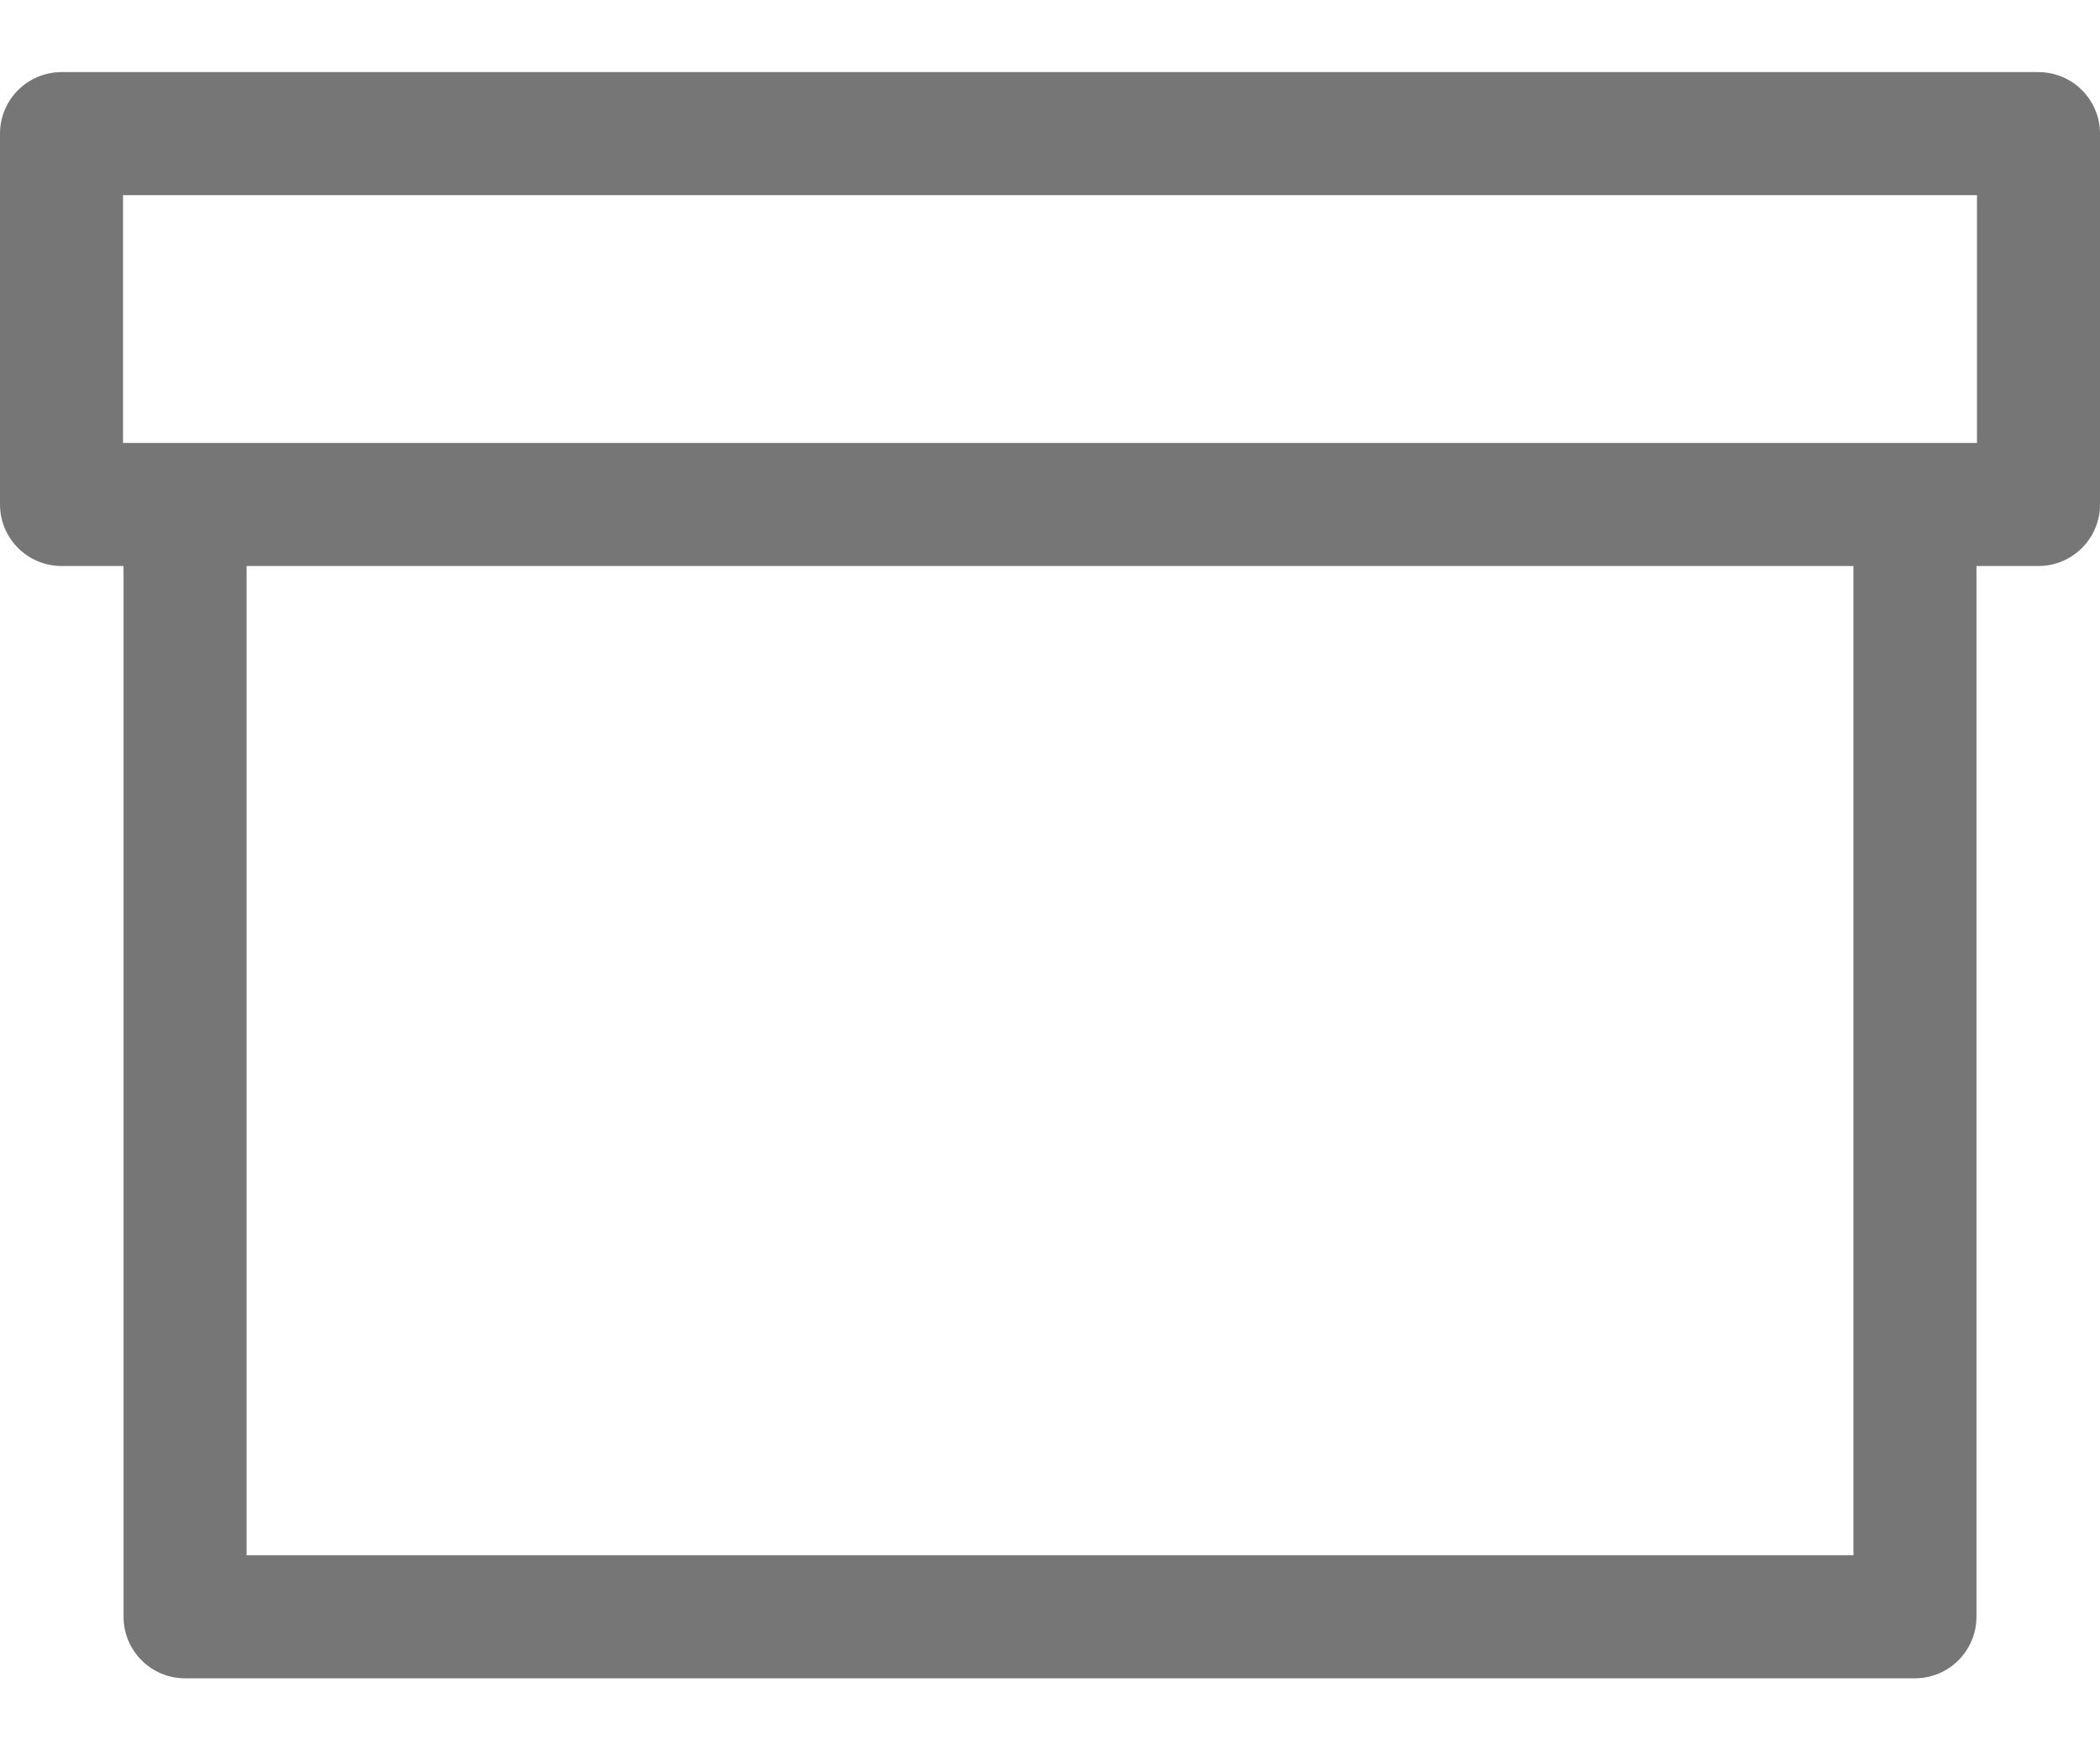
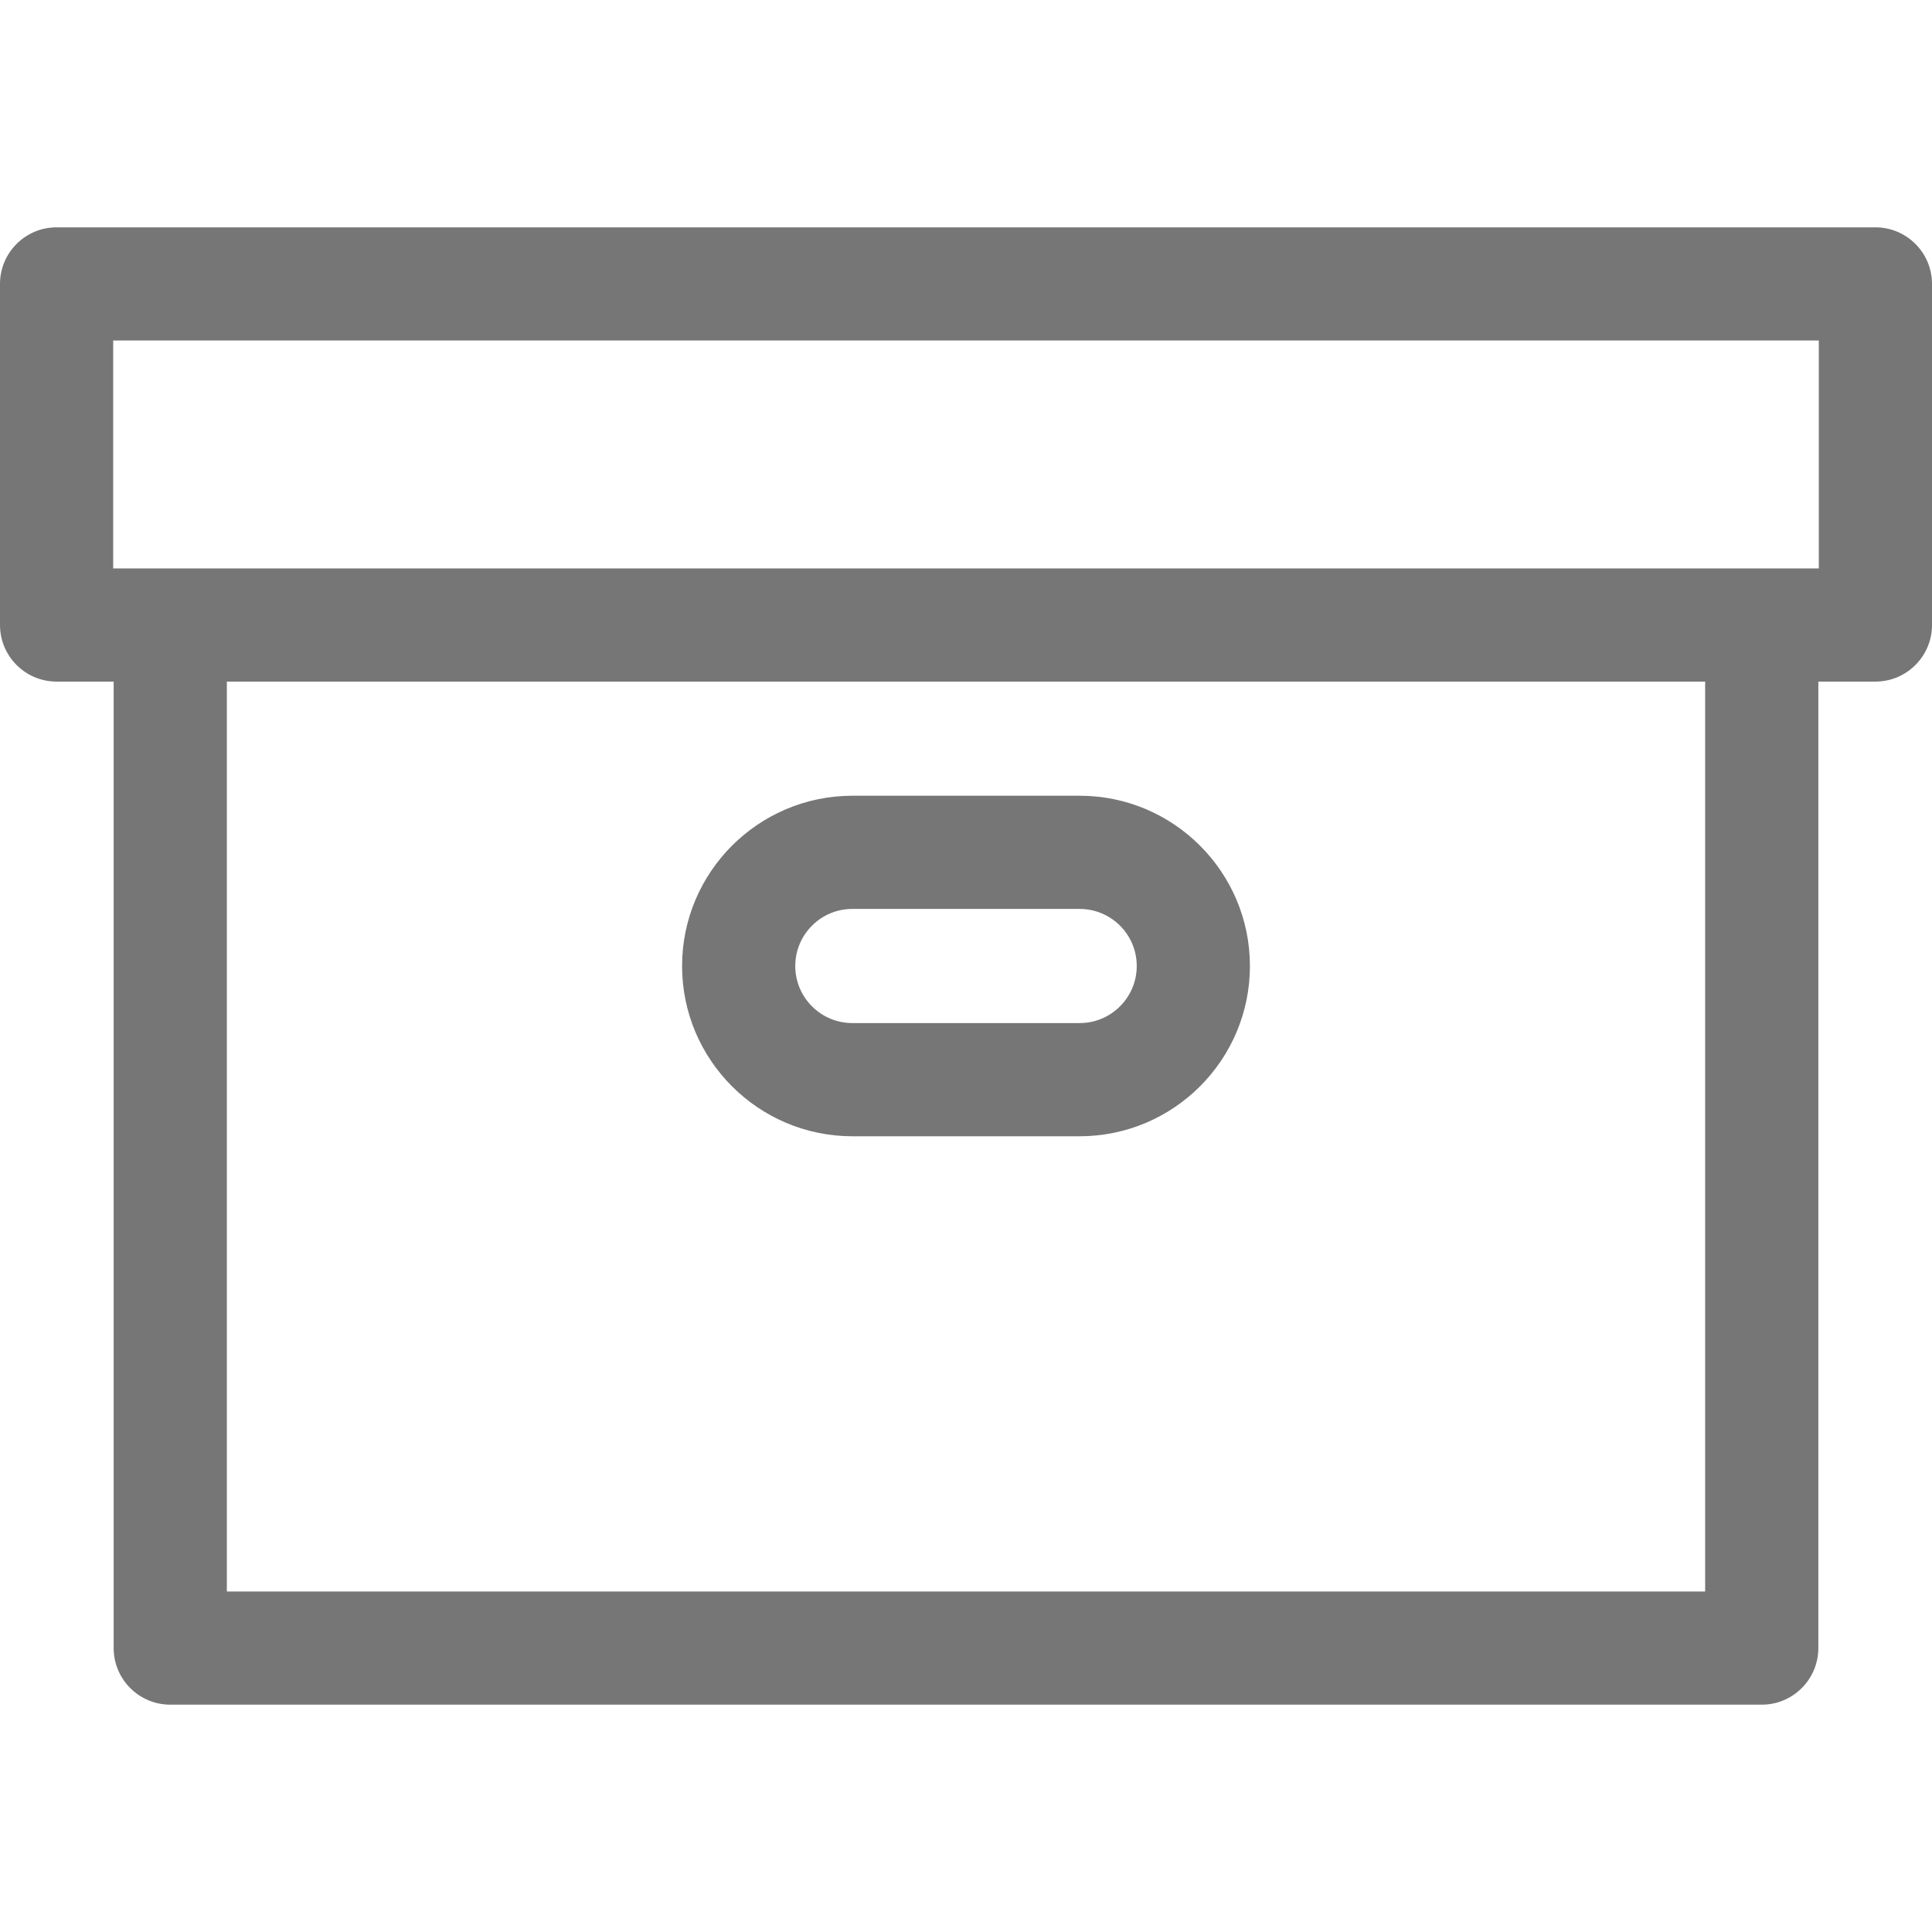
- <svg xmlns="http://www.w3.org/2000/svg" width="24" height="20" viewBox="0 0 24 20" fill="none">
-   <path d="M23.297 0.824H0.703C0.315 0.824 0 1.139 0 1.527V5.764C0 6.152 0.315 6.467 0.703 6.467H1.412V18.473C1.412 18.861 1.727 19.176 2.115 19.176H21.885C22.273 19.176 22.588 18.861 22.588 18.473V6.467H23.297C23.685 6.467 24 6.152 24 5.764V1.527C24 1.139 23.685 0.824 23.297 0.824ZM21.182 17.77H2.818V6.467H21.182V17.77ZM22.594 5.061H1.406V2.23H22.594V5.061Z" fill="#767676" />
+ <svg xmlns="http://www.w3.org/2000/svg" width="24" height="24" viewBox="0 0 24 24" fill="none">
+   <path d="M23.297 2.824H0.703C0.315 2.824 0 3.139 0 3.527V7.764C0 8.152 0.315 8.467 0.703 8.467H1.412V20.473C1.412 20.861 1.727 21.176 2.115 21.176H21.885C22.273 21.176 22.588 20.861 22.588 20.473V8.467H23.297C23.685 8.467 24 8.152 24 7.764V3.527C24 3.139 23.685 2.824 23.297 2.824ZM21.182 19.77H2.818V8.467H21.182V19.77ZM22.594 7.061H1.406V4.23H22.594V7.061Z" fill="#767676" />
+   <path d="M10.588 14.115H13.412C14.579 14.115 15.527 13.166 15.527 12C15.527 10.834 14.579 9.885 13.412 9.885H10.588C9.422 9.885 8.473 10.834 8.473 12C8.473 13.166 9.422 14.115 10.588 14.115ZM10.588 11.291H13.412C13.803 11.291 14.121 11.609 14.121 12C14.121 12.391 13.803 12.709 13.412 12.709H10.588C10.197 12.709 9.879 12.391 9.879 12C9.879 11.609 10.197 11.291 10.588 11.291Z" fill="#767676" />
</svg>
